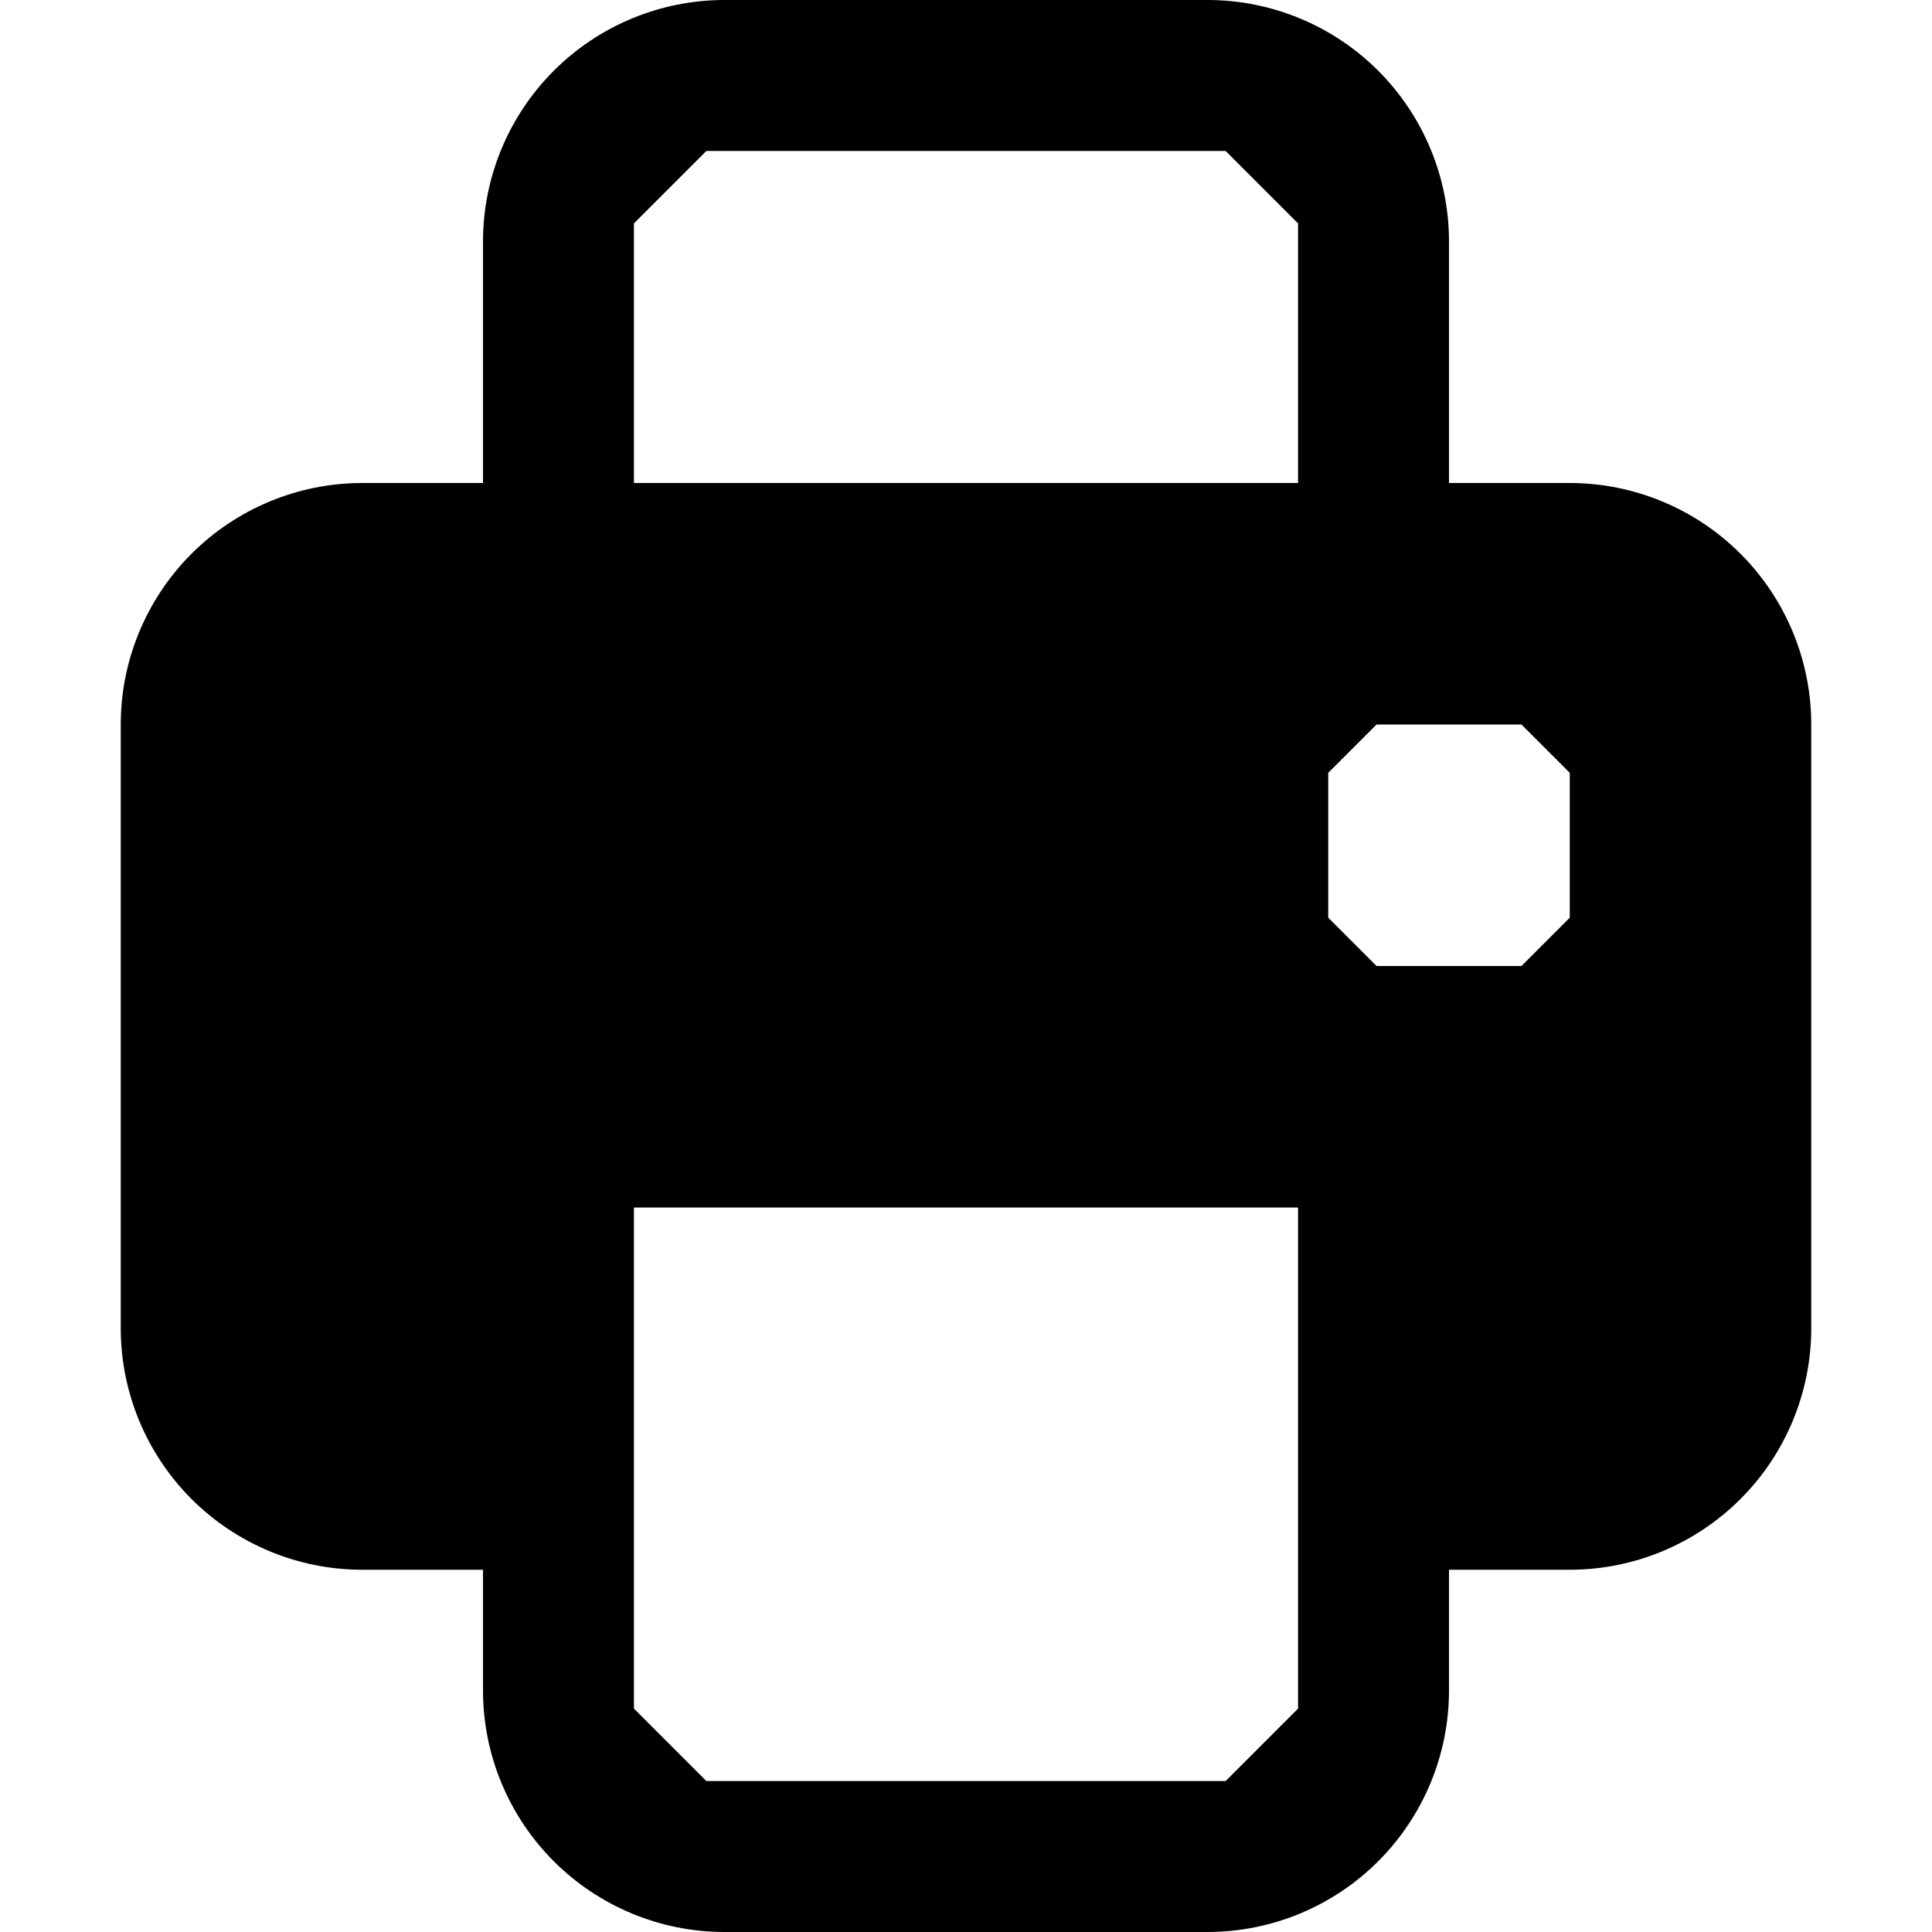
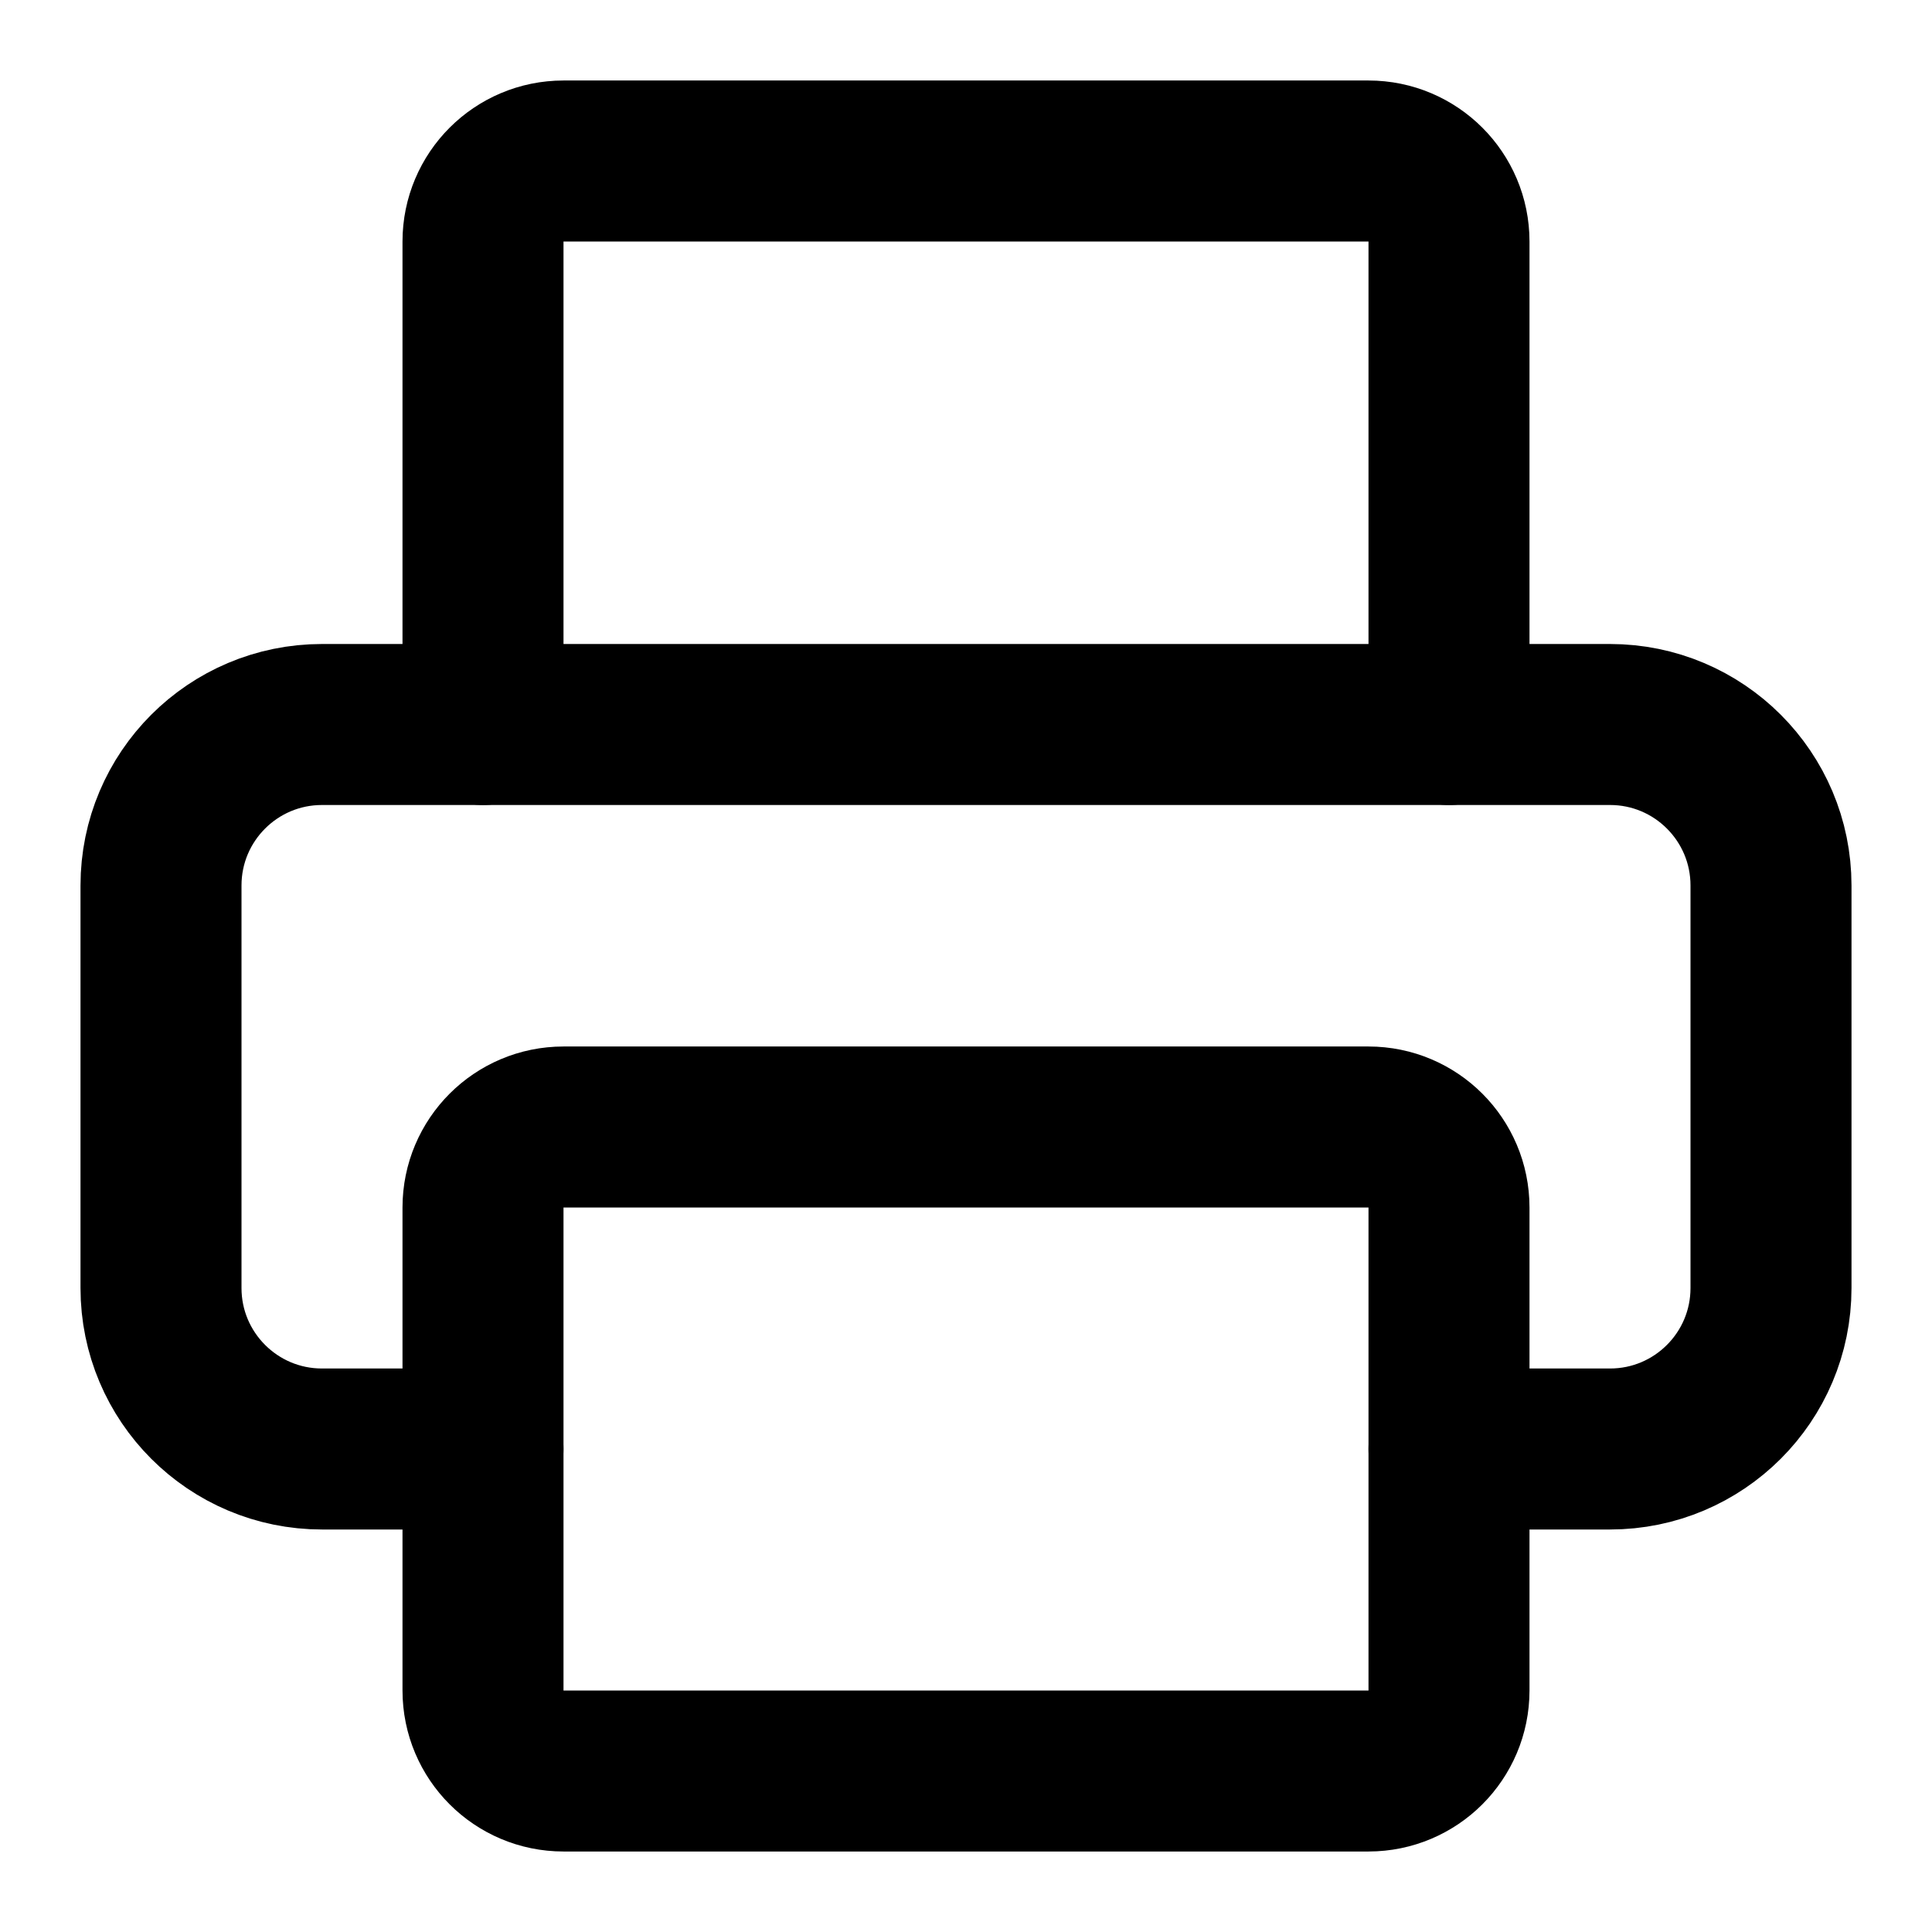
- <svg xmlns="http://www.w3.org/2000/svg" width="16" height="16" viewBox="0 0 16 16" fill="none">
-   <path d="M13 4H12V2C12 1.47 11.789 0.961 11.414 0.586C11.039 0.211 10.53 0 10 0L6 0C5.47 0 4.961 0.211 4.586 0.586C4.211 0.961 4 1.47 4 2V4H3C2.47 4 1.961 4.211 1.586 4.586C1.211 4.961 1 5.47 1 6V11C1 11.53 1.211 12.039 1.586 12.414C1.961 12.789 2.47 13 3 13H4V14C4 14.53 4.211 15.039 4.586 15.414C4.961 15.789 5.47 16 6 16H10C10.53 16 11.039 15.789 11.414 15.414C11.789 15.039 12 14.53 12 14V13H13C13.53 13 14.039 12.789 14.414 12.414C14.789 12.039 15 11.53 15 11V6C15 5.47 14.789 4.961 14.414 4.586C14.039 4.211 13.53 4 13 4V4ZM10.75 14.15L10.15 14.75H5.85L5.25 14.15V10H10.75V14.15ZM10.75 4H5.25V1.85L5.85 1.25H10.15L10.75 1.85V4V4ZM13 7.6L12.6 8H11.4L11 7.6V6.4L11.4 6H12.6L13 6.4V7.6Z" fill="black" />
+ <svg xmlns="http://www.w3.org/2000/svg" width="24" height="24" viewBox="0 0 24 24" fill="none" stroke="currentColor" stroke-width="2" stroke-linecap="round" stroke-linejoin="round" class="lucide lucide-printer-icon lucide-printer">
+   <path d="M6 18H4a2 2 0 0 1-2-2v-5a2 2 0 0 1 2-2h16a2 2 0 0 1 2 2v5a2 2 0 0 1-2 2h-2" />
+   <path d="M6 9V3a1 1 0 0 1 1-1h10a1 1 0 0 1 1 1v6" />
+   <rect x="6" y="14" width="12" height="8" rx="1" />
</svg>
